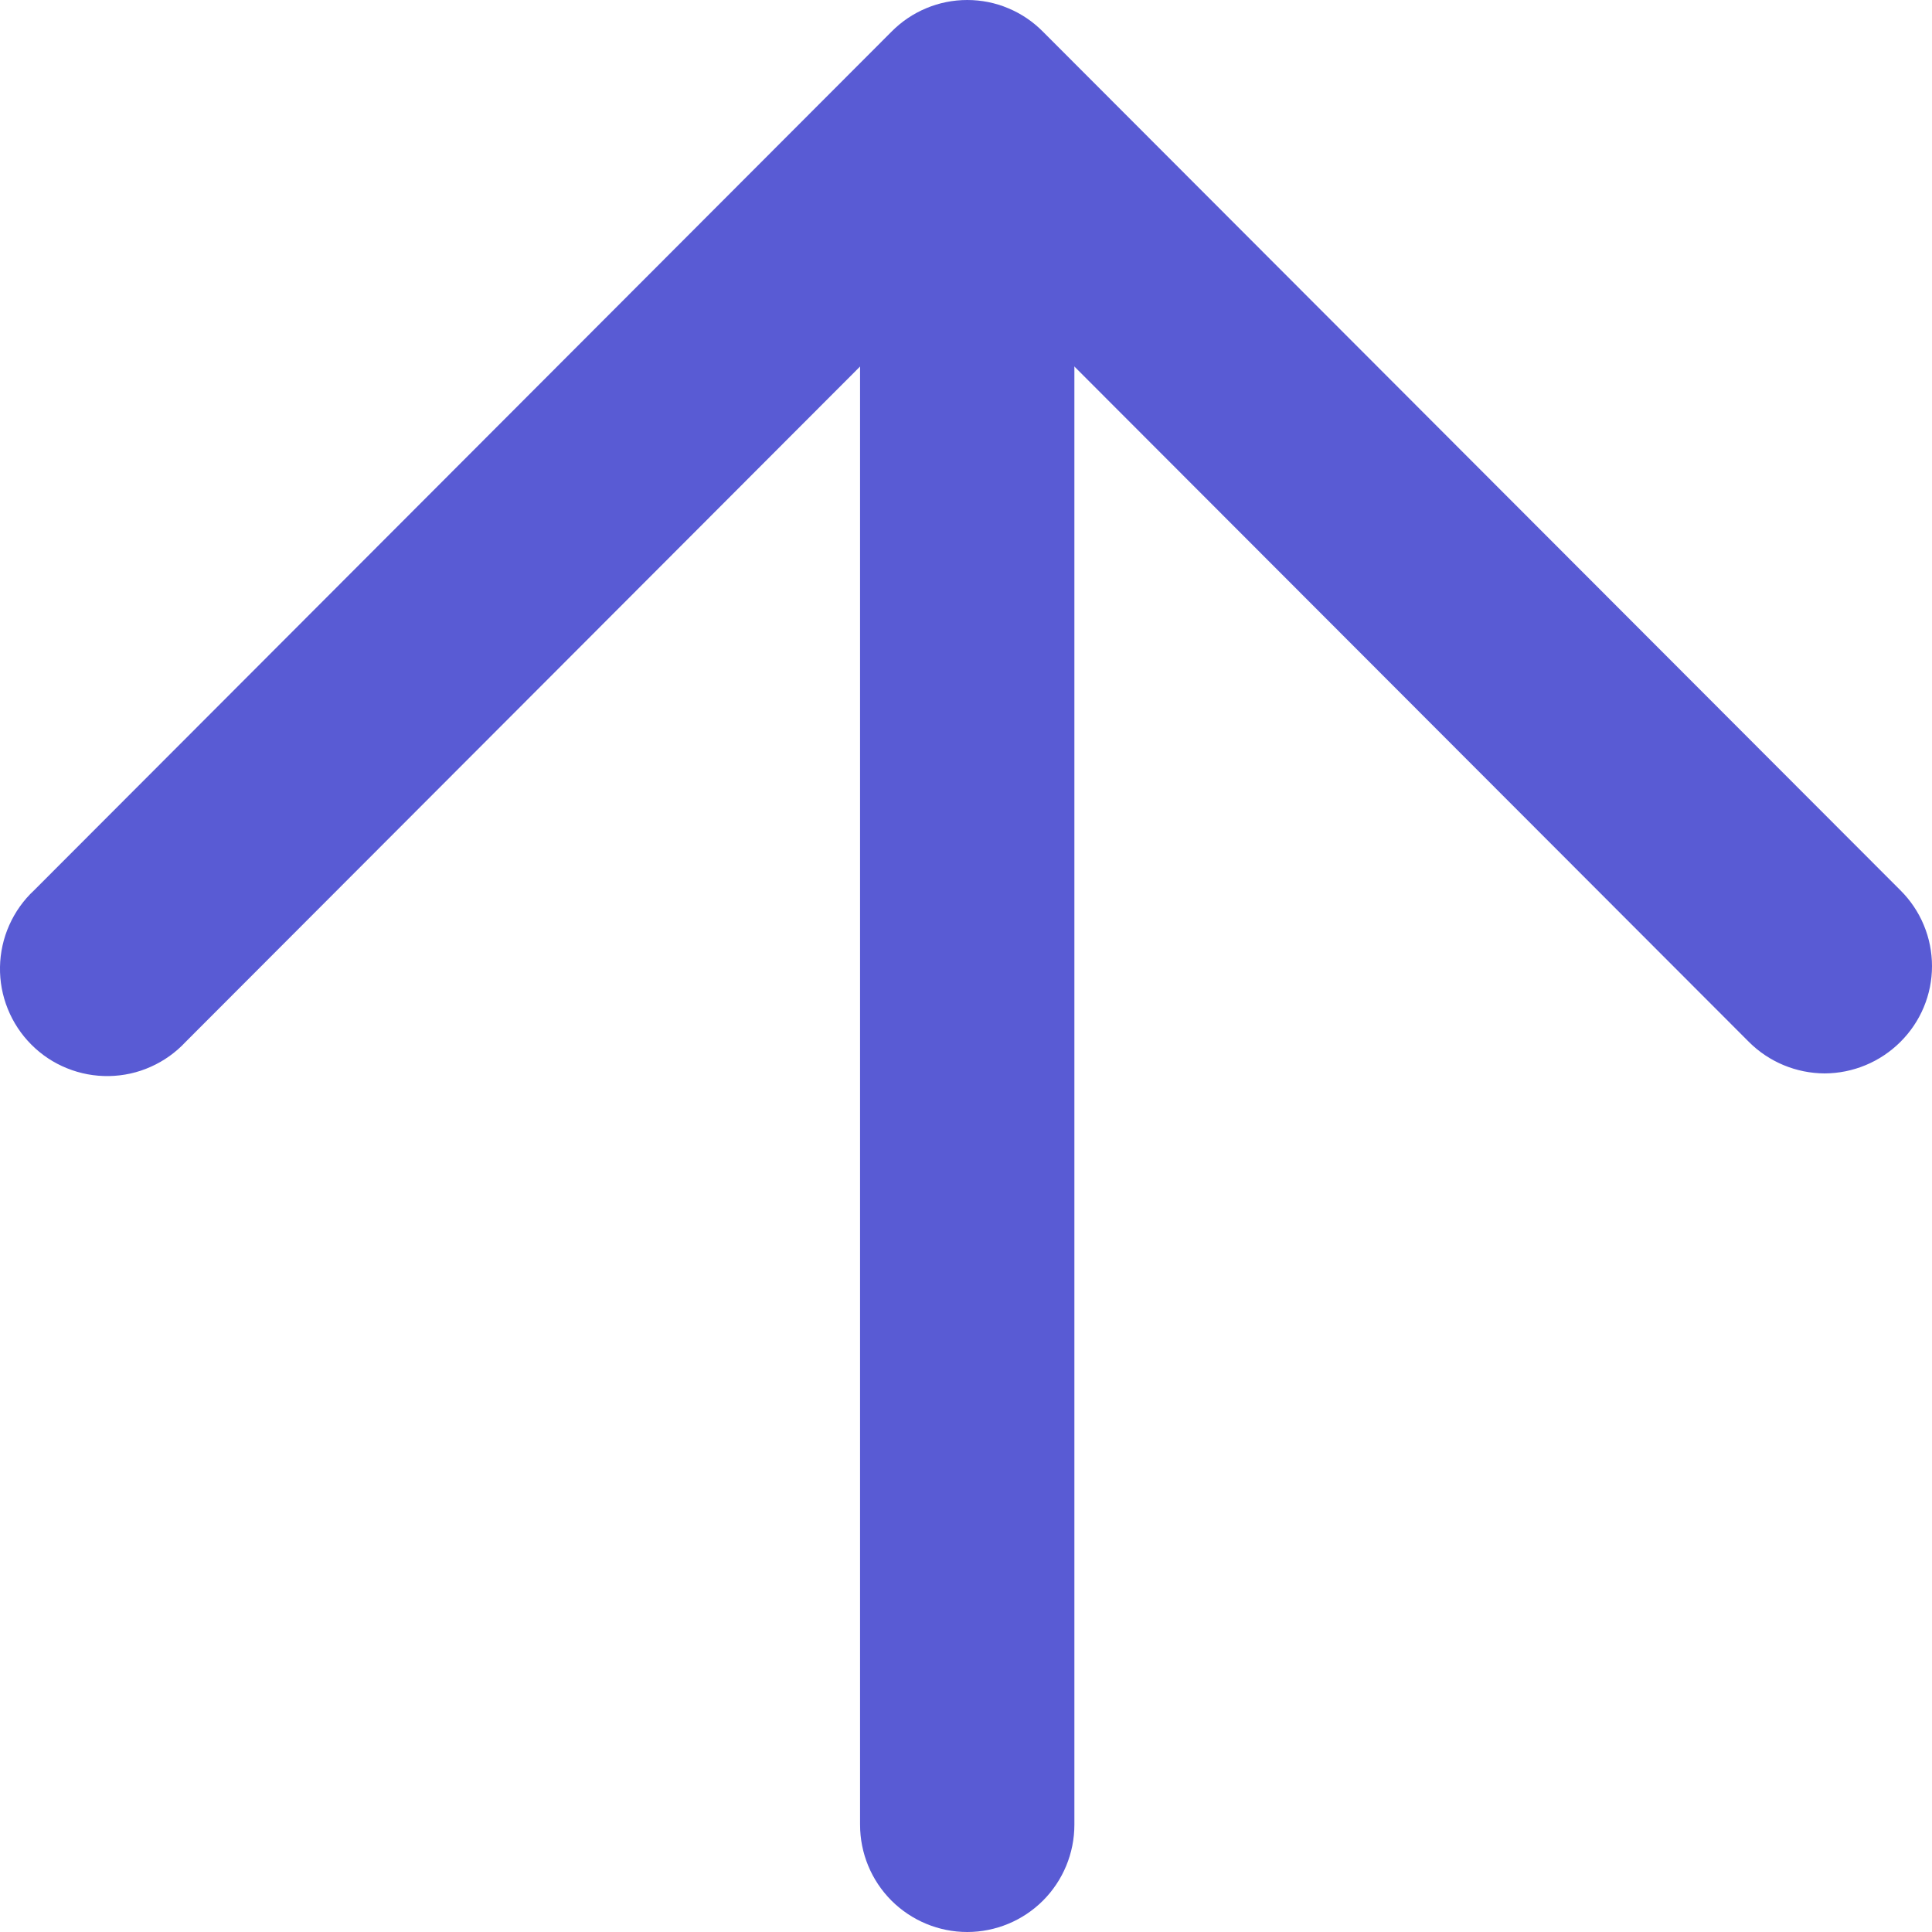
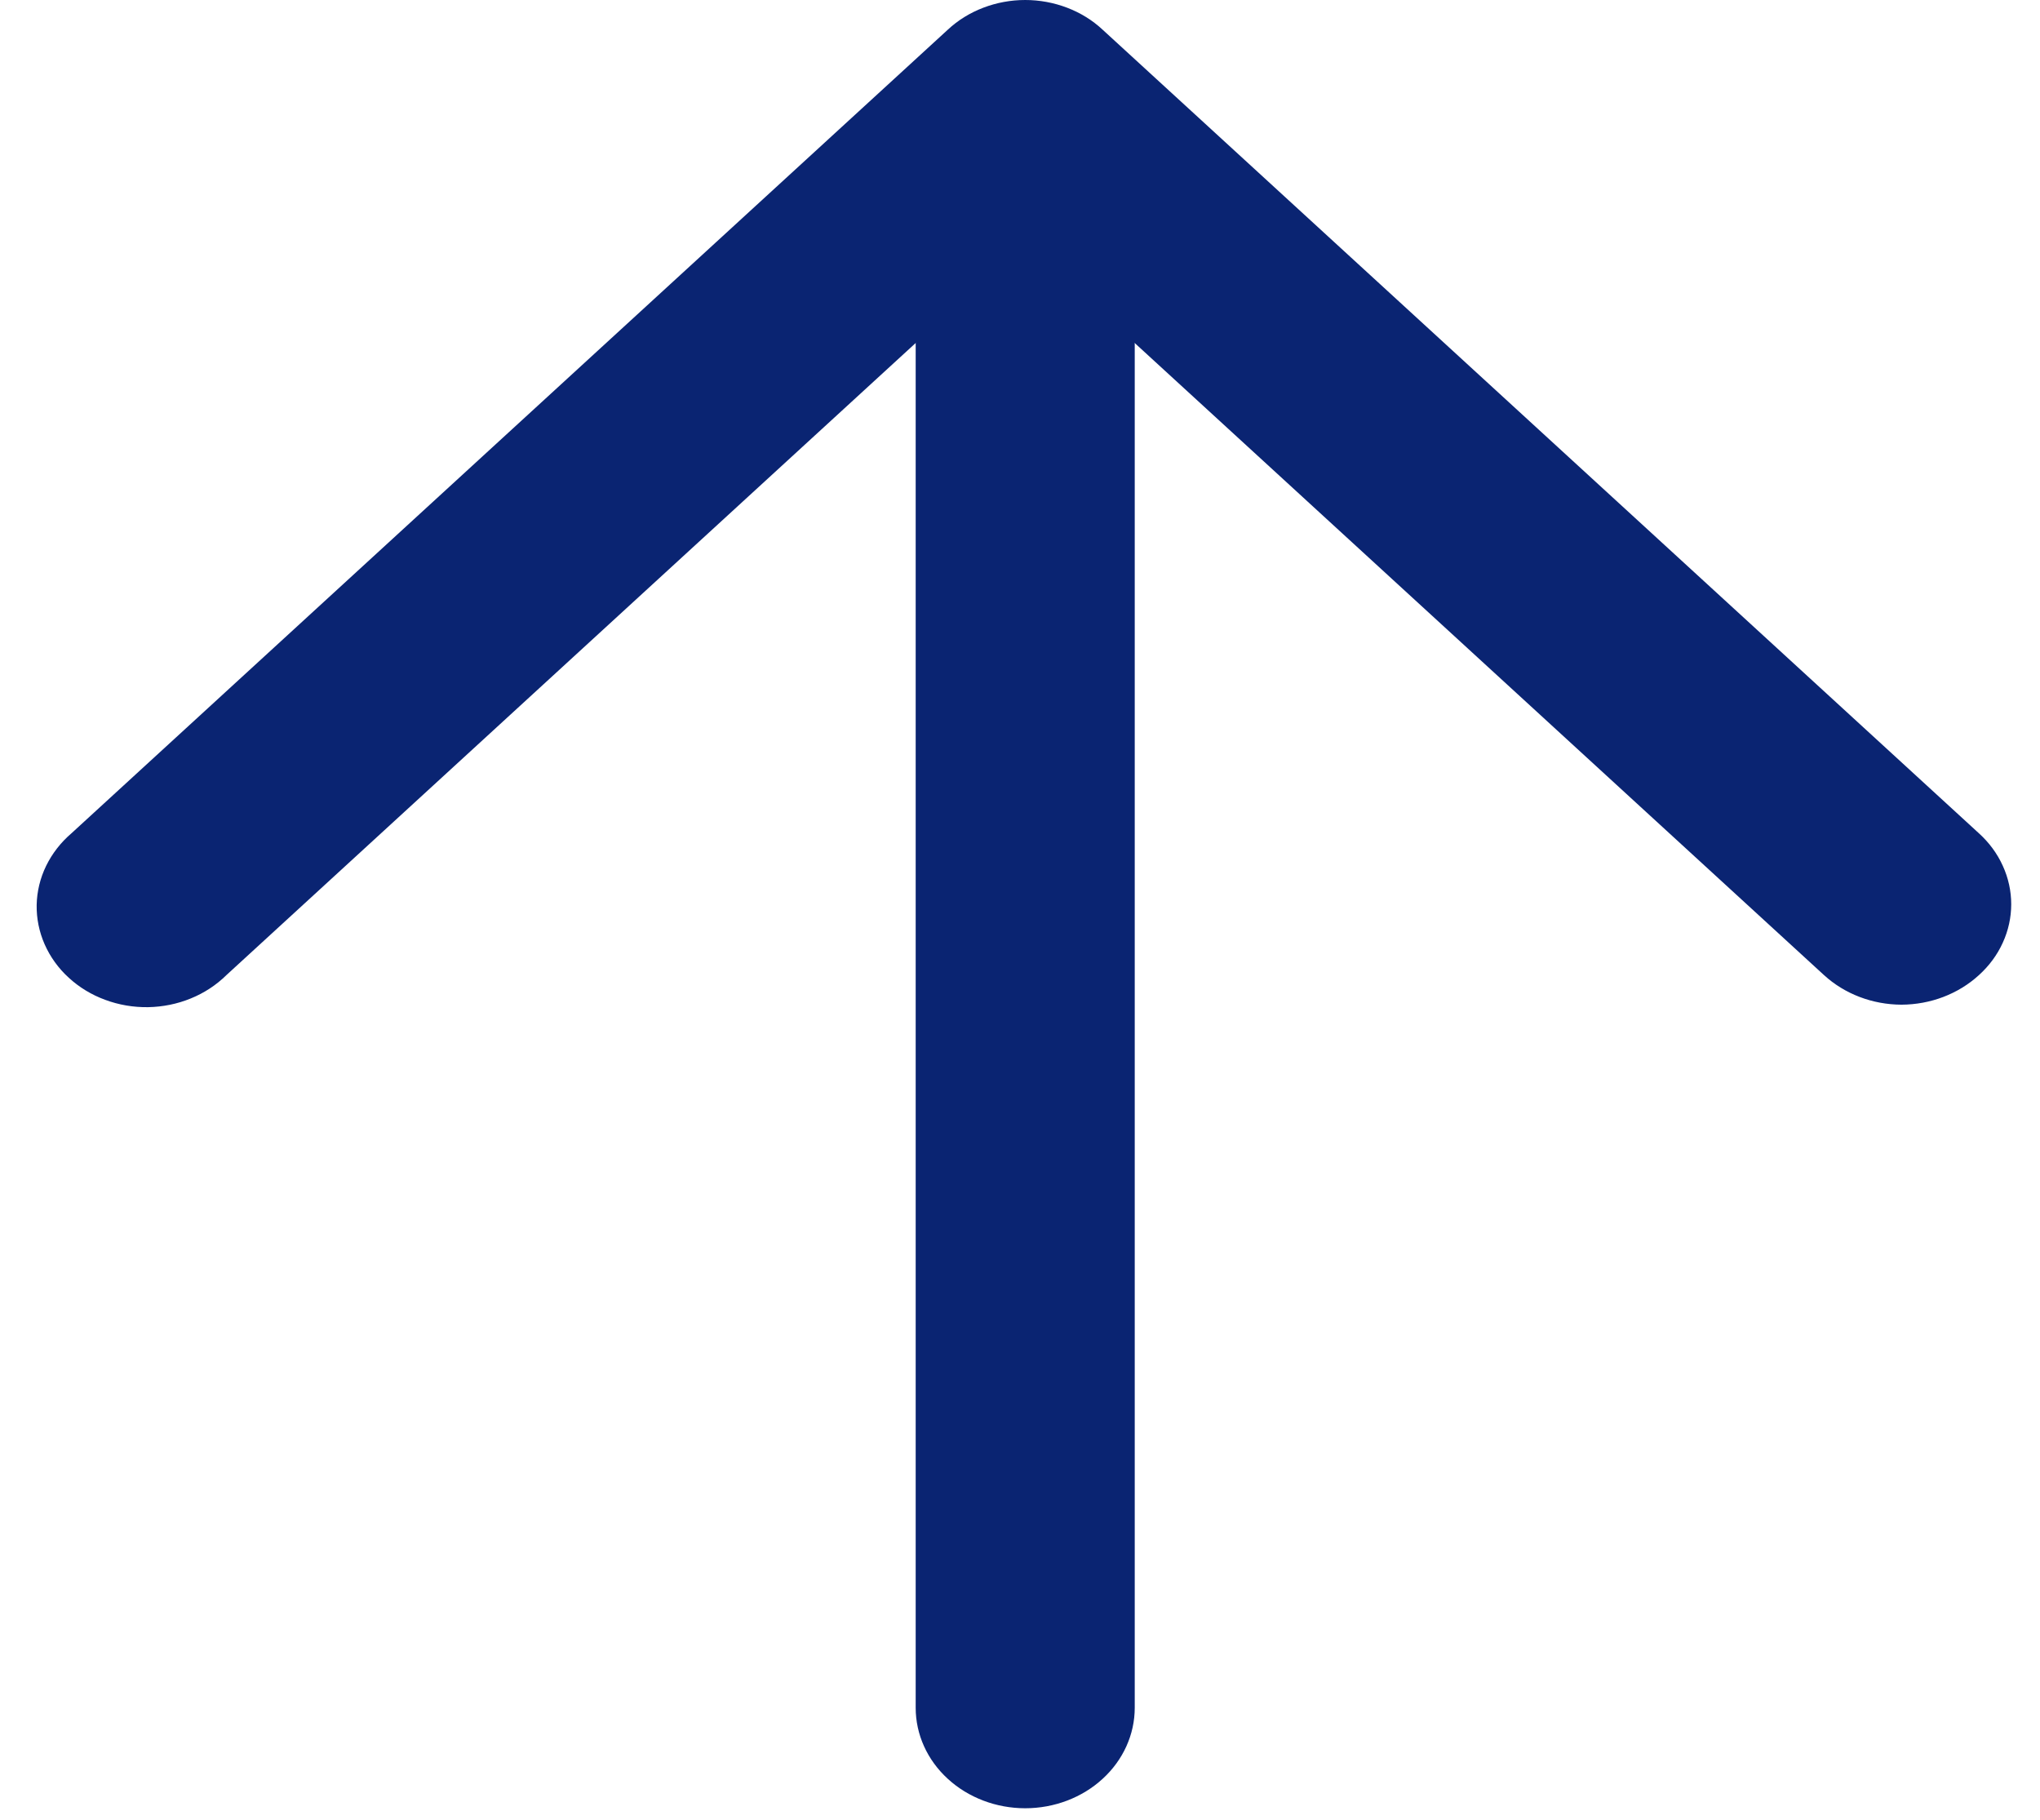
- <svg xmlns="http://www.w3.org/2000/svg" width="30" height="30" viewBox="0 0 30 30" fill="none">
-   <path d="M28.333 16.668C27.892 16.666 27.469 16.491 27.157 16.179L15.019 4.025L2.882 16.179C2.729 16.343 2.546 16.474 2.341 16.565C2.137 16.657 1.917 16.705 1.694 16.709C1.47 16.713 1.248 16.672 1.041 16.588C0.834 16.505 0.645 16.38 0.487 16.221C0.329 16.063 0.205 15.875 0.121 15.667C0.037 15.46 -0.004 15.238 0 15.014C0.004 14.79 0.053 14.569 0.144 14.365C0.235 14.161 0.366 13.976 0.53 13.824L13.843 0.492C13.997 0.336 14.18 0.212 14.382 0.128C14.584 0.043 14.8 0 15.019 0C15.238 0 15.455 0.043 15.656 0.128C15.858 0.212 16.041 0.336 16.195 0.492L29.509 13.824C29.664 13.978 29.788 14.161 29.872 14.363C29.957 14.566 30 14.783 30 15.002C30 15.221 29.957 15.438 29.872 15.64C29.788 15.842 29.664 16.025 29.509 16.179C29.196 16.491 28.774 16.666 28.333 16.668Z" fill="#595BD4" />
-   <path d="M15.019 30C14.578 30 14.155 29.824 13.842 29.512C13.53 29.199 13.355 28.776 13.355 28.334V2.781C13.355 2.339 13.53 1.915 13.842 1.602C14.155 1.29 14.578 1.114 15.019 1.114C15.46 1.114 15.884 1.29 16.196 1.602C16.508 1.915 16.683 2.339 16.683 2.781V28.334C16.683 28.776 16.508 29.199 16.196 29.512C15.884 29.824 15.46 30 15.019 30Z" fill="#595BD4" />
+ <svg xmlns="http://www.w3.org/2000/svg" width="37" height="33" viewBox="0 0 37 33" fill="none">
+   <path d="M34.487 18.219C33.961 18.217 33.457 18.025 33.084 17.684L18.594 4.399L4.105 17.684C3.923 17.863 3.704 18.007 3.46 18.106C3.217 18.206 2.953 18.259 2.687 18.264C2.42 18.268 2.155 18.223 1.908 18.131C1.66 18.04 1.436 17.904 1.247 17.73C1.058 17.558 0.91 17.352 0.81 17.125C0.71 16.898 0.661 16.655 0.665 16.41C0.67 16.166 0.728 15.925 0.837 15.701C0.946 15.478 1.102 15.277 1.297 15.11L17.191 0.538C17.374 0.367 17.593 0.232 17.834 0.14C18.075 0.048 18.333 0 18.594 0C18.855 0 19.114 0.048 19.355 0.14C19.596 0.232 19.815 0.367 19.998 0.538L35.891 15.11C36.077 15.278 36.225 15.479 36.325 15.7C36.426 15.921 36.478 16.158 36.478 16.397C36.478 16.637 36.426 16.874 36.325 17.095C36.225 17.316 36.077 17.516 35.891 17.684C35.518 18.025 35.014 18.217 34.487 18.219Z" fill="#0A2472" />
+   <path d="M18.595 32.791C18.068 32.791 17.562 32.599 17.19 32.257C16.817 31.916 16.608 31.452 16.608 30.969V3.039C16.608 2.556 16.817 2.093 17.19 1.751C17.562 1.41 18.068 1.218 18.595 1.218C19.121 1.218 19.627 1.41 19.999 1.751C20.372 2.093 20.581 2.556 20.581 3.039V30.969C20.581 31.452 20.372 31.916 19.999 32.257C19.627 32.599 19.121 32.791 18.595 32.791Z" fill="#0A2472" />
</svg>
